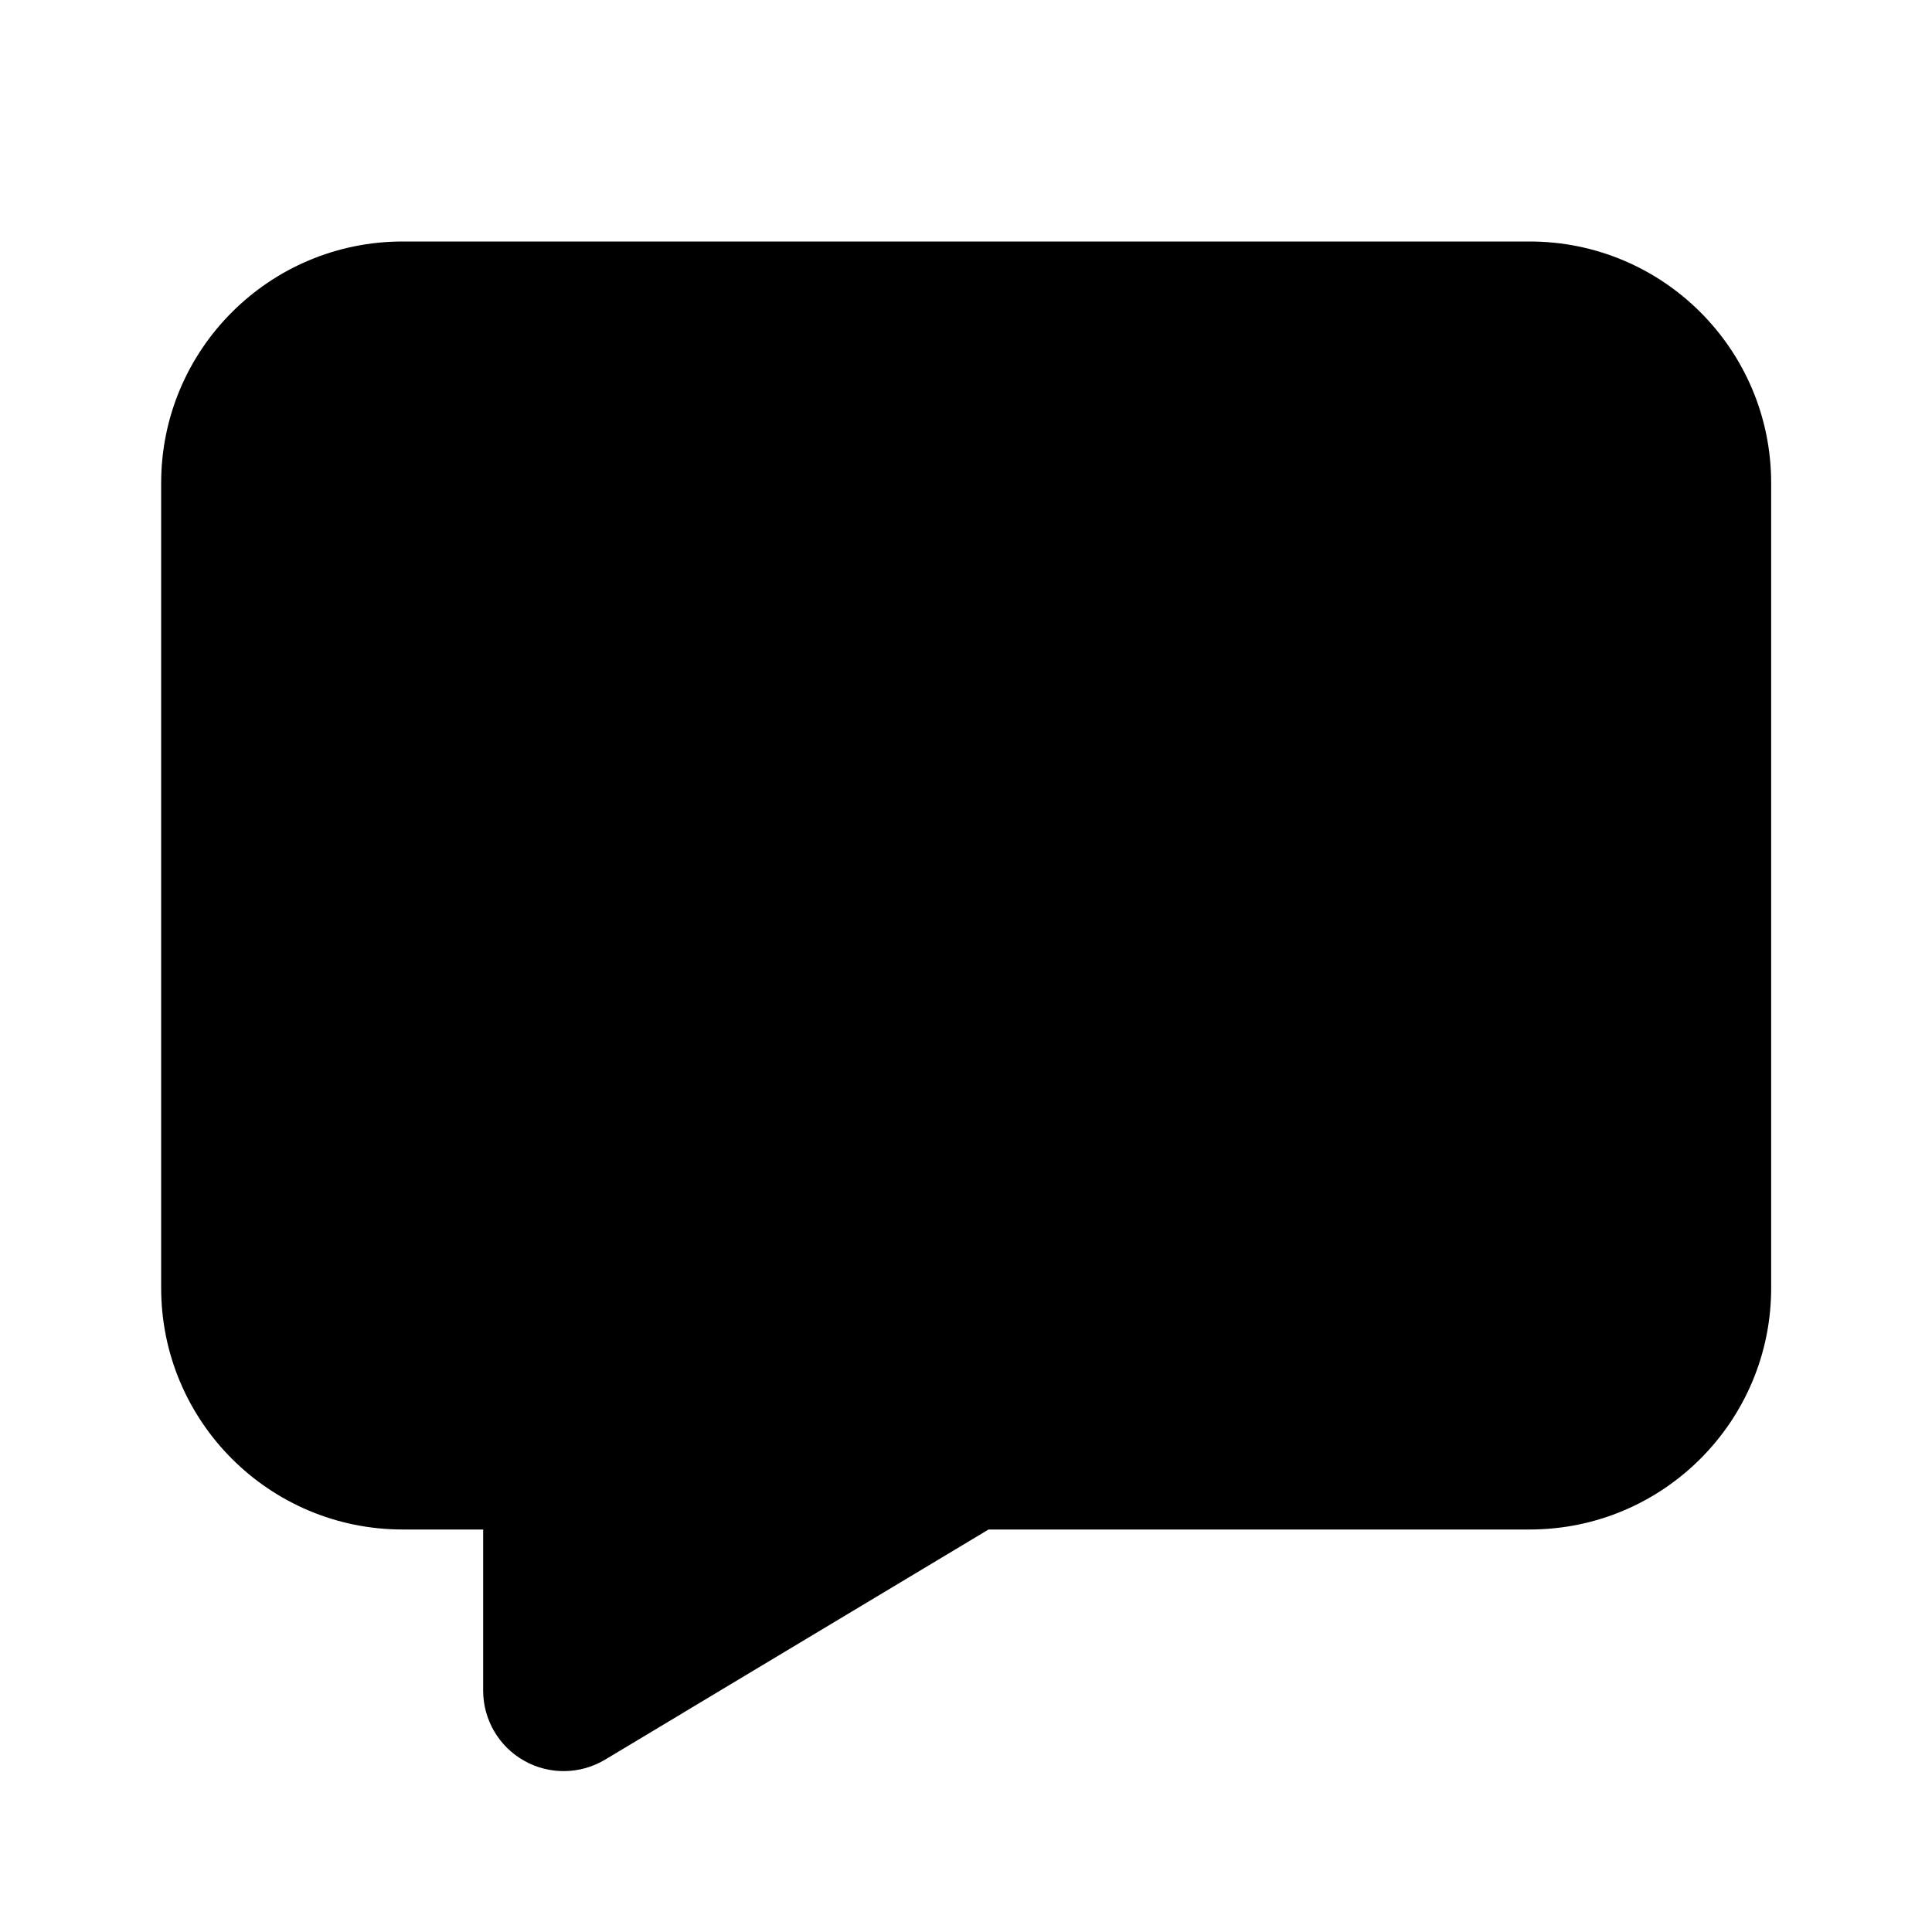
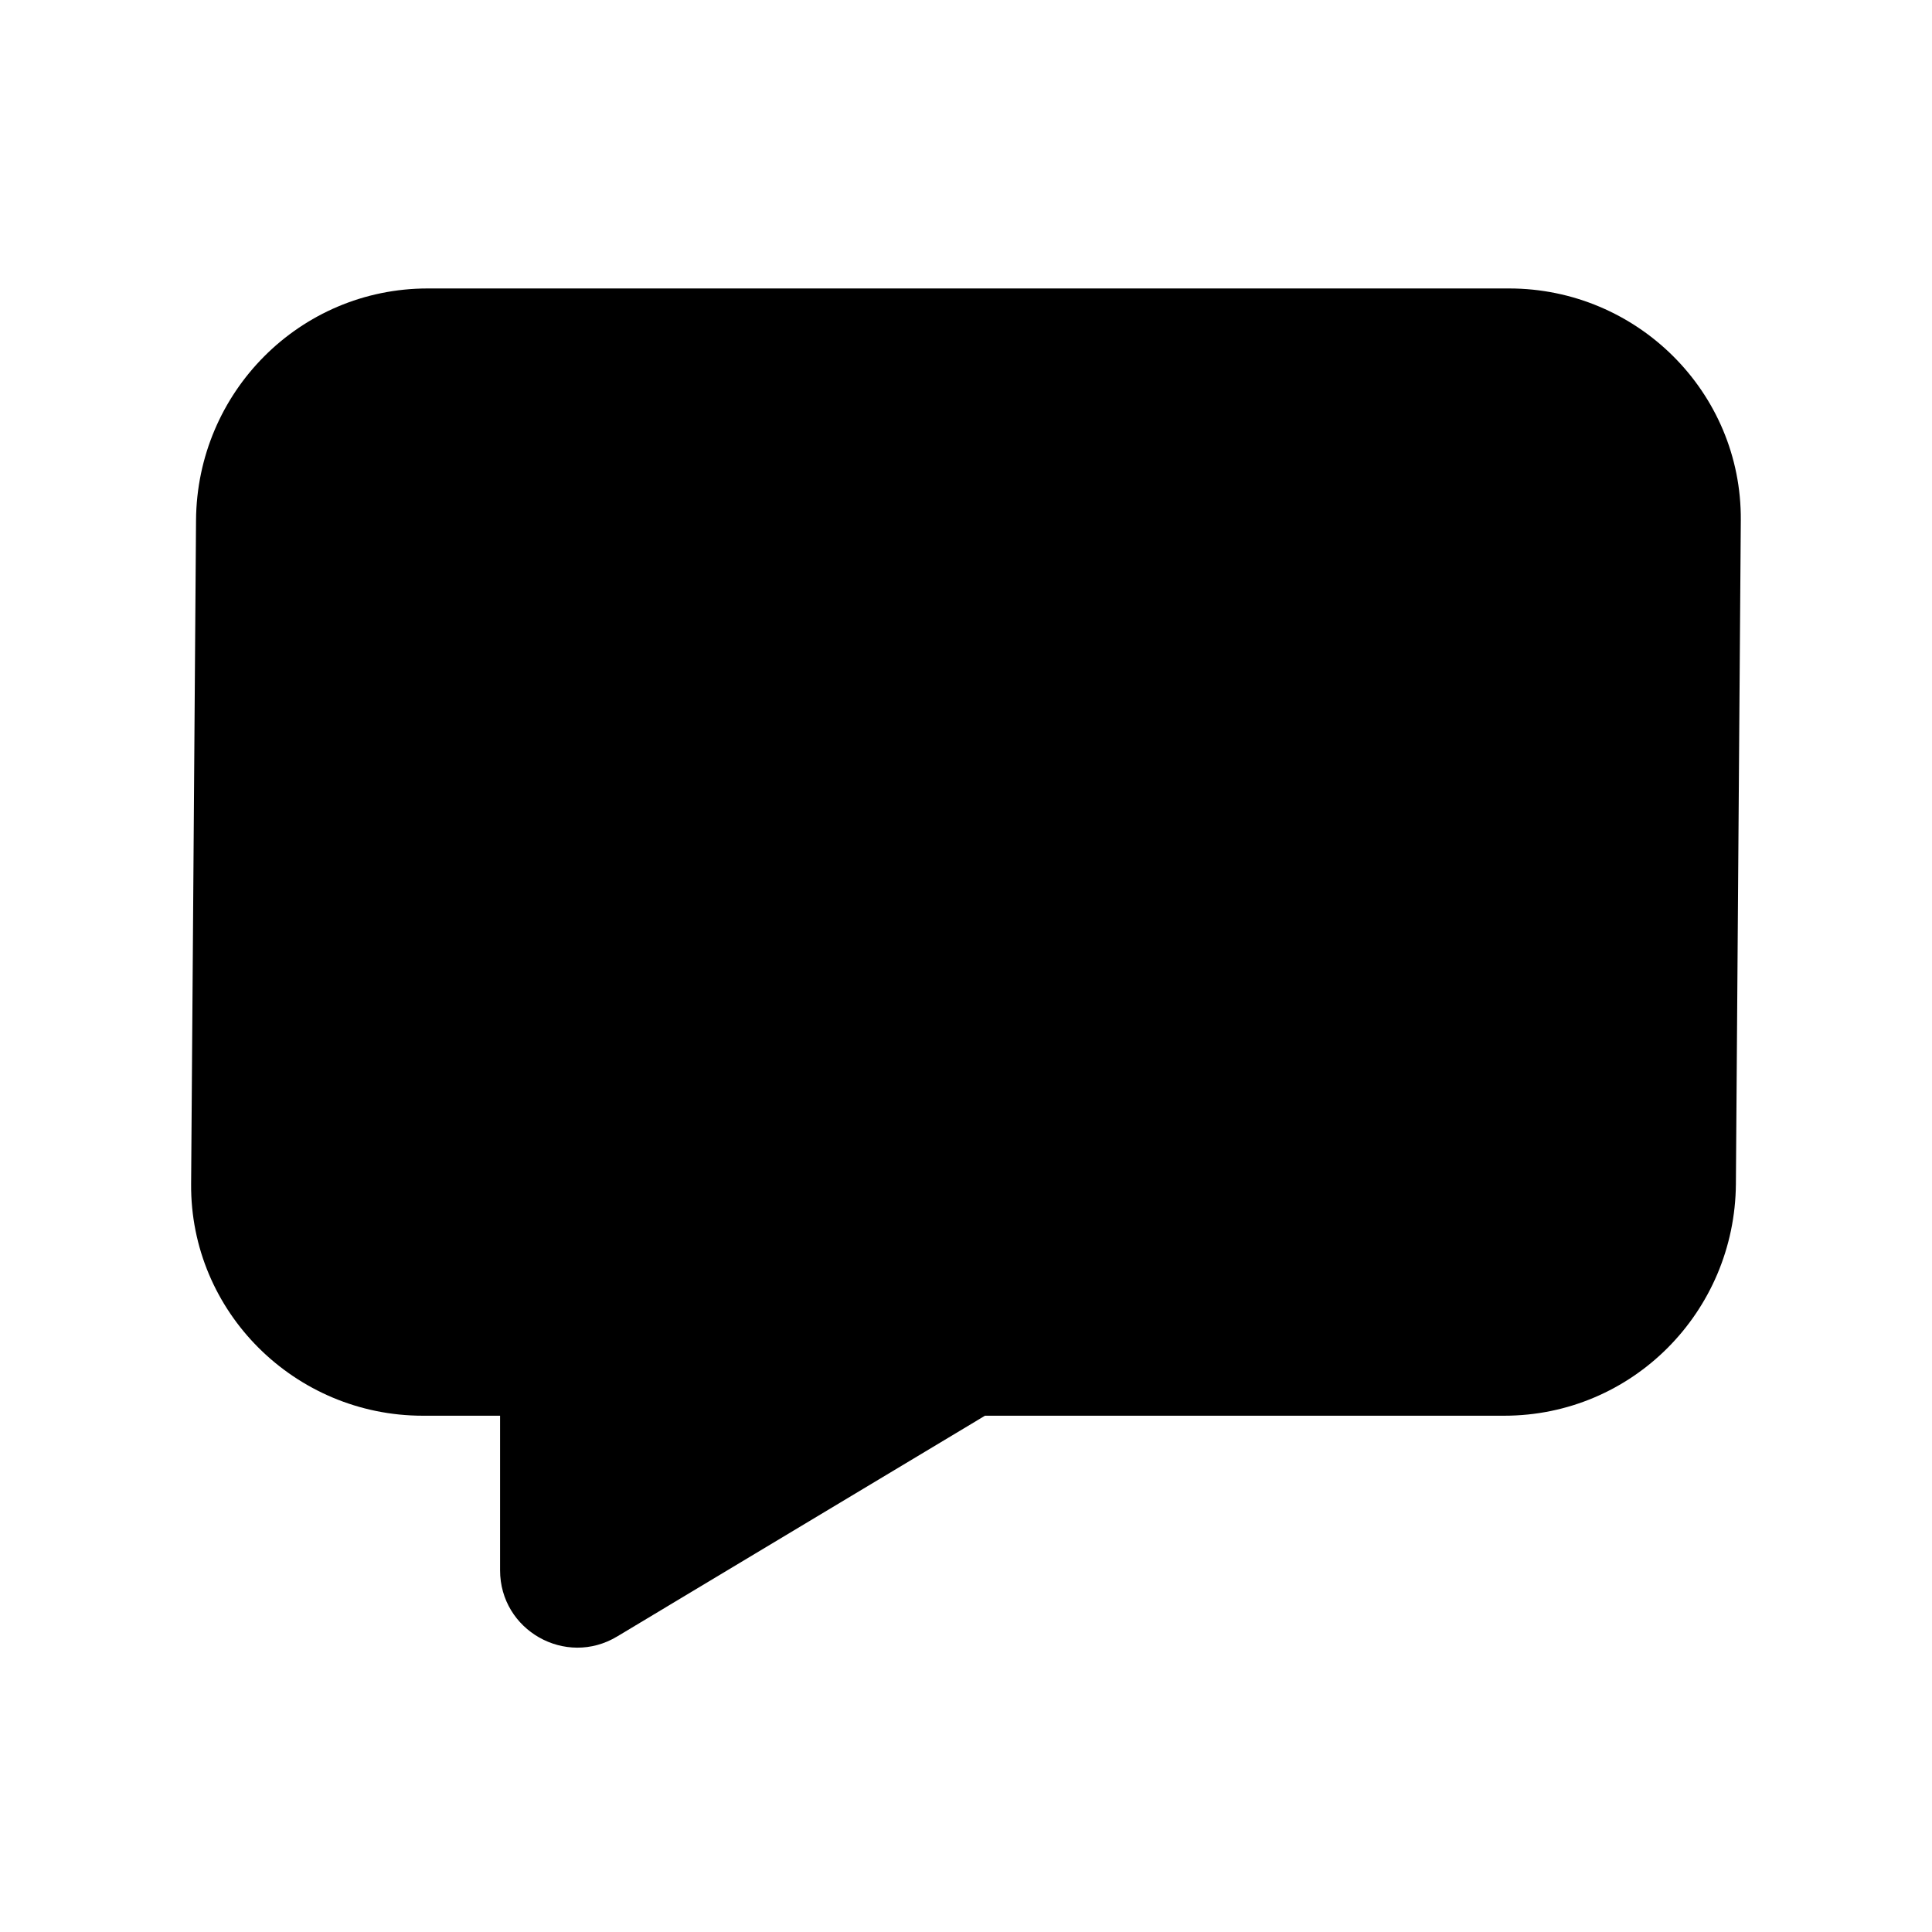
- <svg xmlns="http://www.w3.org/2000/svg" fill="none" viewBox="0 0 24 24">
-   <path fill="#000" d="M19.002 3a3 3 0 0 1 3 3v10a3 3 0 0 1-3 3H12.28l-4.762 2.858A1 1 0 0 1 6.002 21v-2h-1a3 3 0 0 1-3-3V6a3 3 0 0 1 3-3h14Z" />
+ <svg xmlns="http://www.w3.org/2000/svg" width="300" height="300" viewBox="0 0 576 576">
+   <path id="path1" fill="#000000" fill-rule="evenodd" stroke="none" d="M 58.444 155.083 C 58.727 116.931 89.374 86 127.527 86 L 449.915 86 C 488.069 86 519.281 116.931 518.998 155.083 L 517.533 352.994 C 517.251 391.146 486.604 422.077 448.45 422.077 L 293.658 422.077 L 184 487.89 C 168.64 497.143 149.065 486.064 149.09 468.133 L 149.09 422.077 L 126.062 422.077 C 87.909 422.077 56.697 391.146 56.979 352.994 Z" />
</svg>
